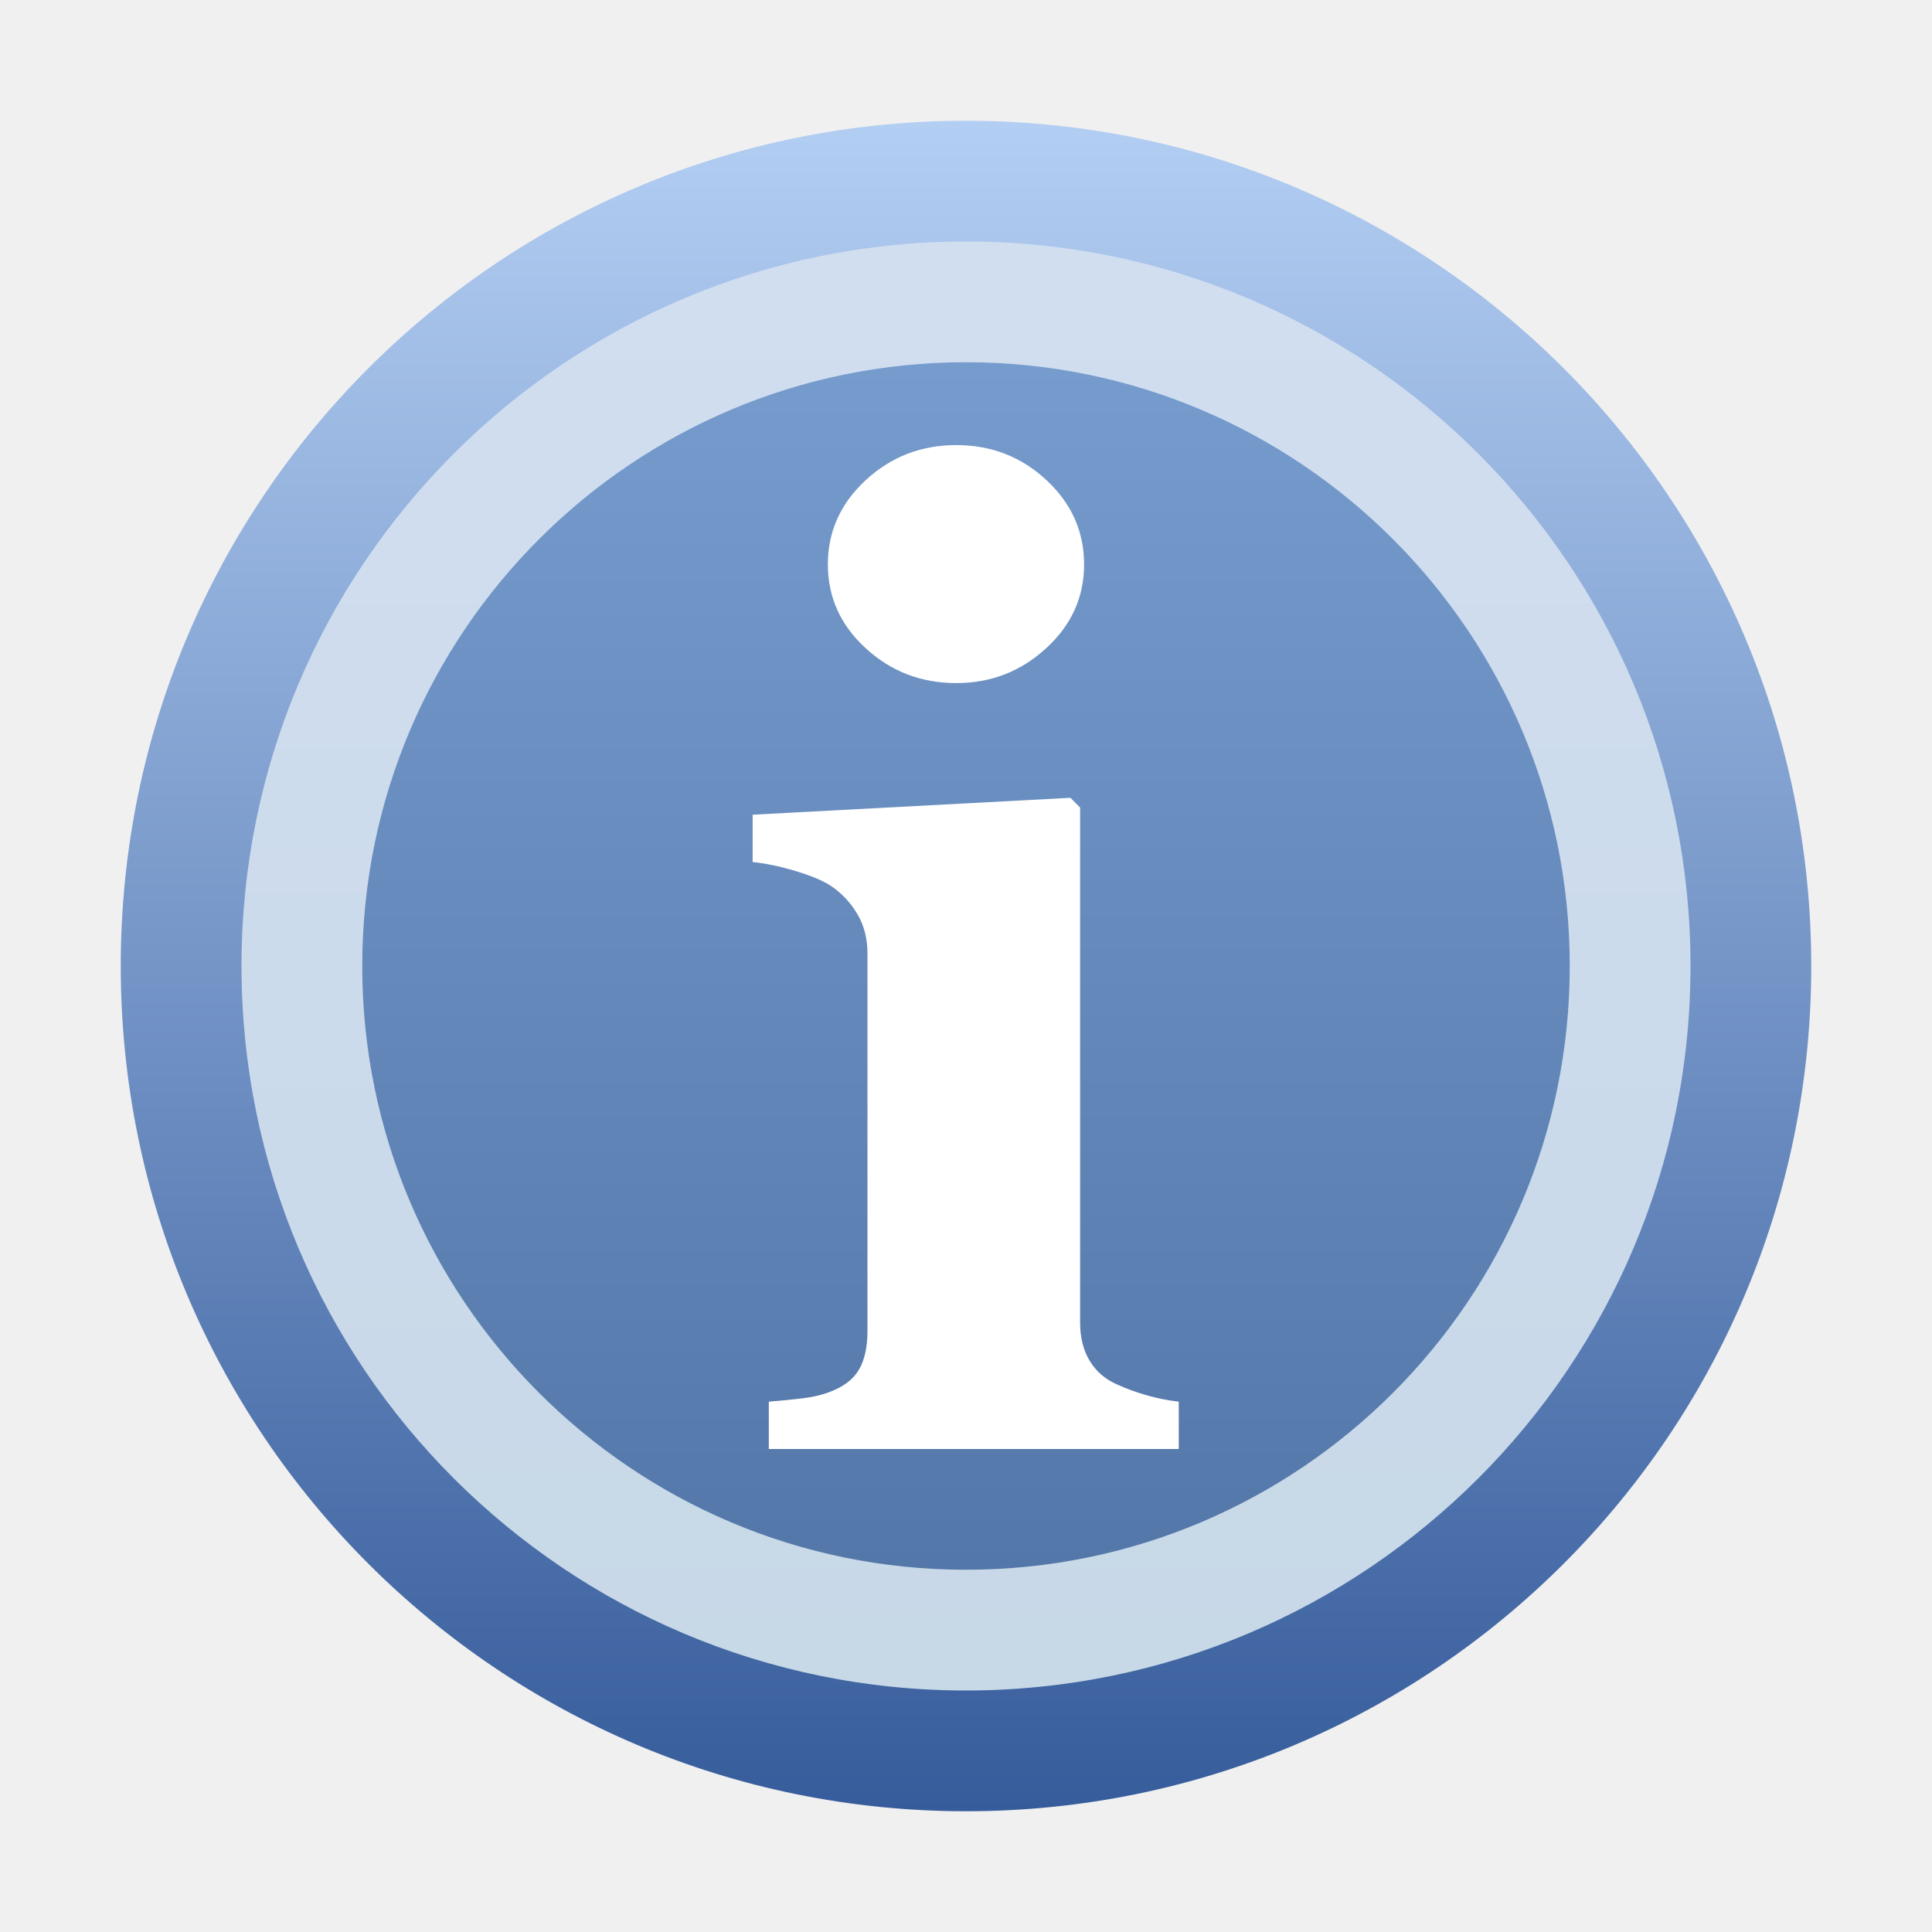
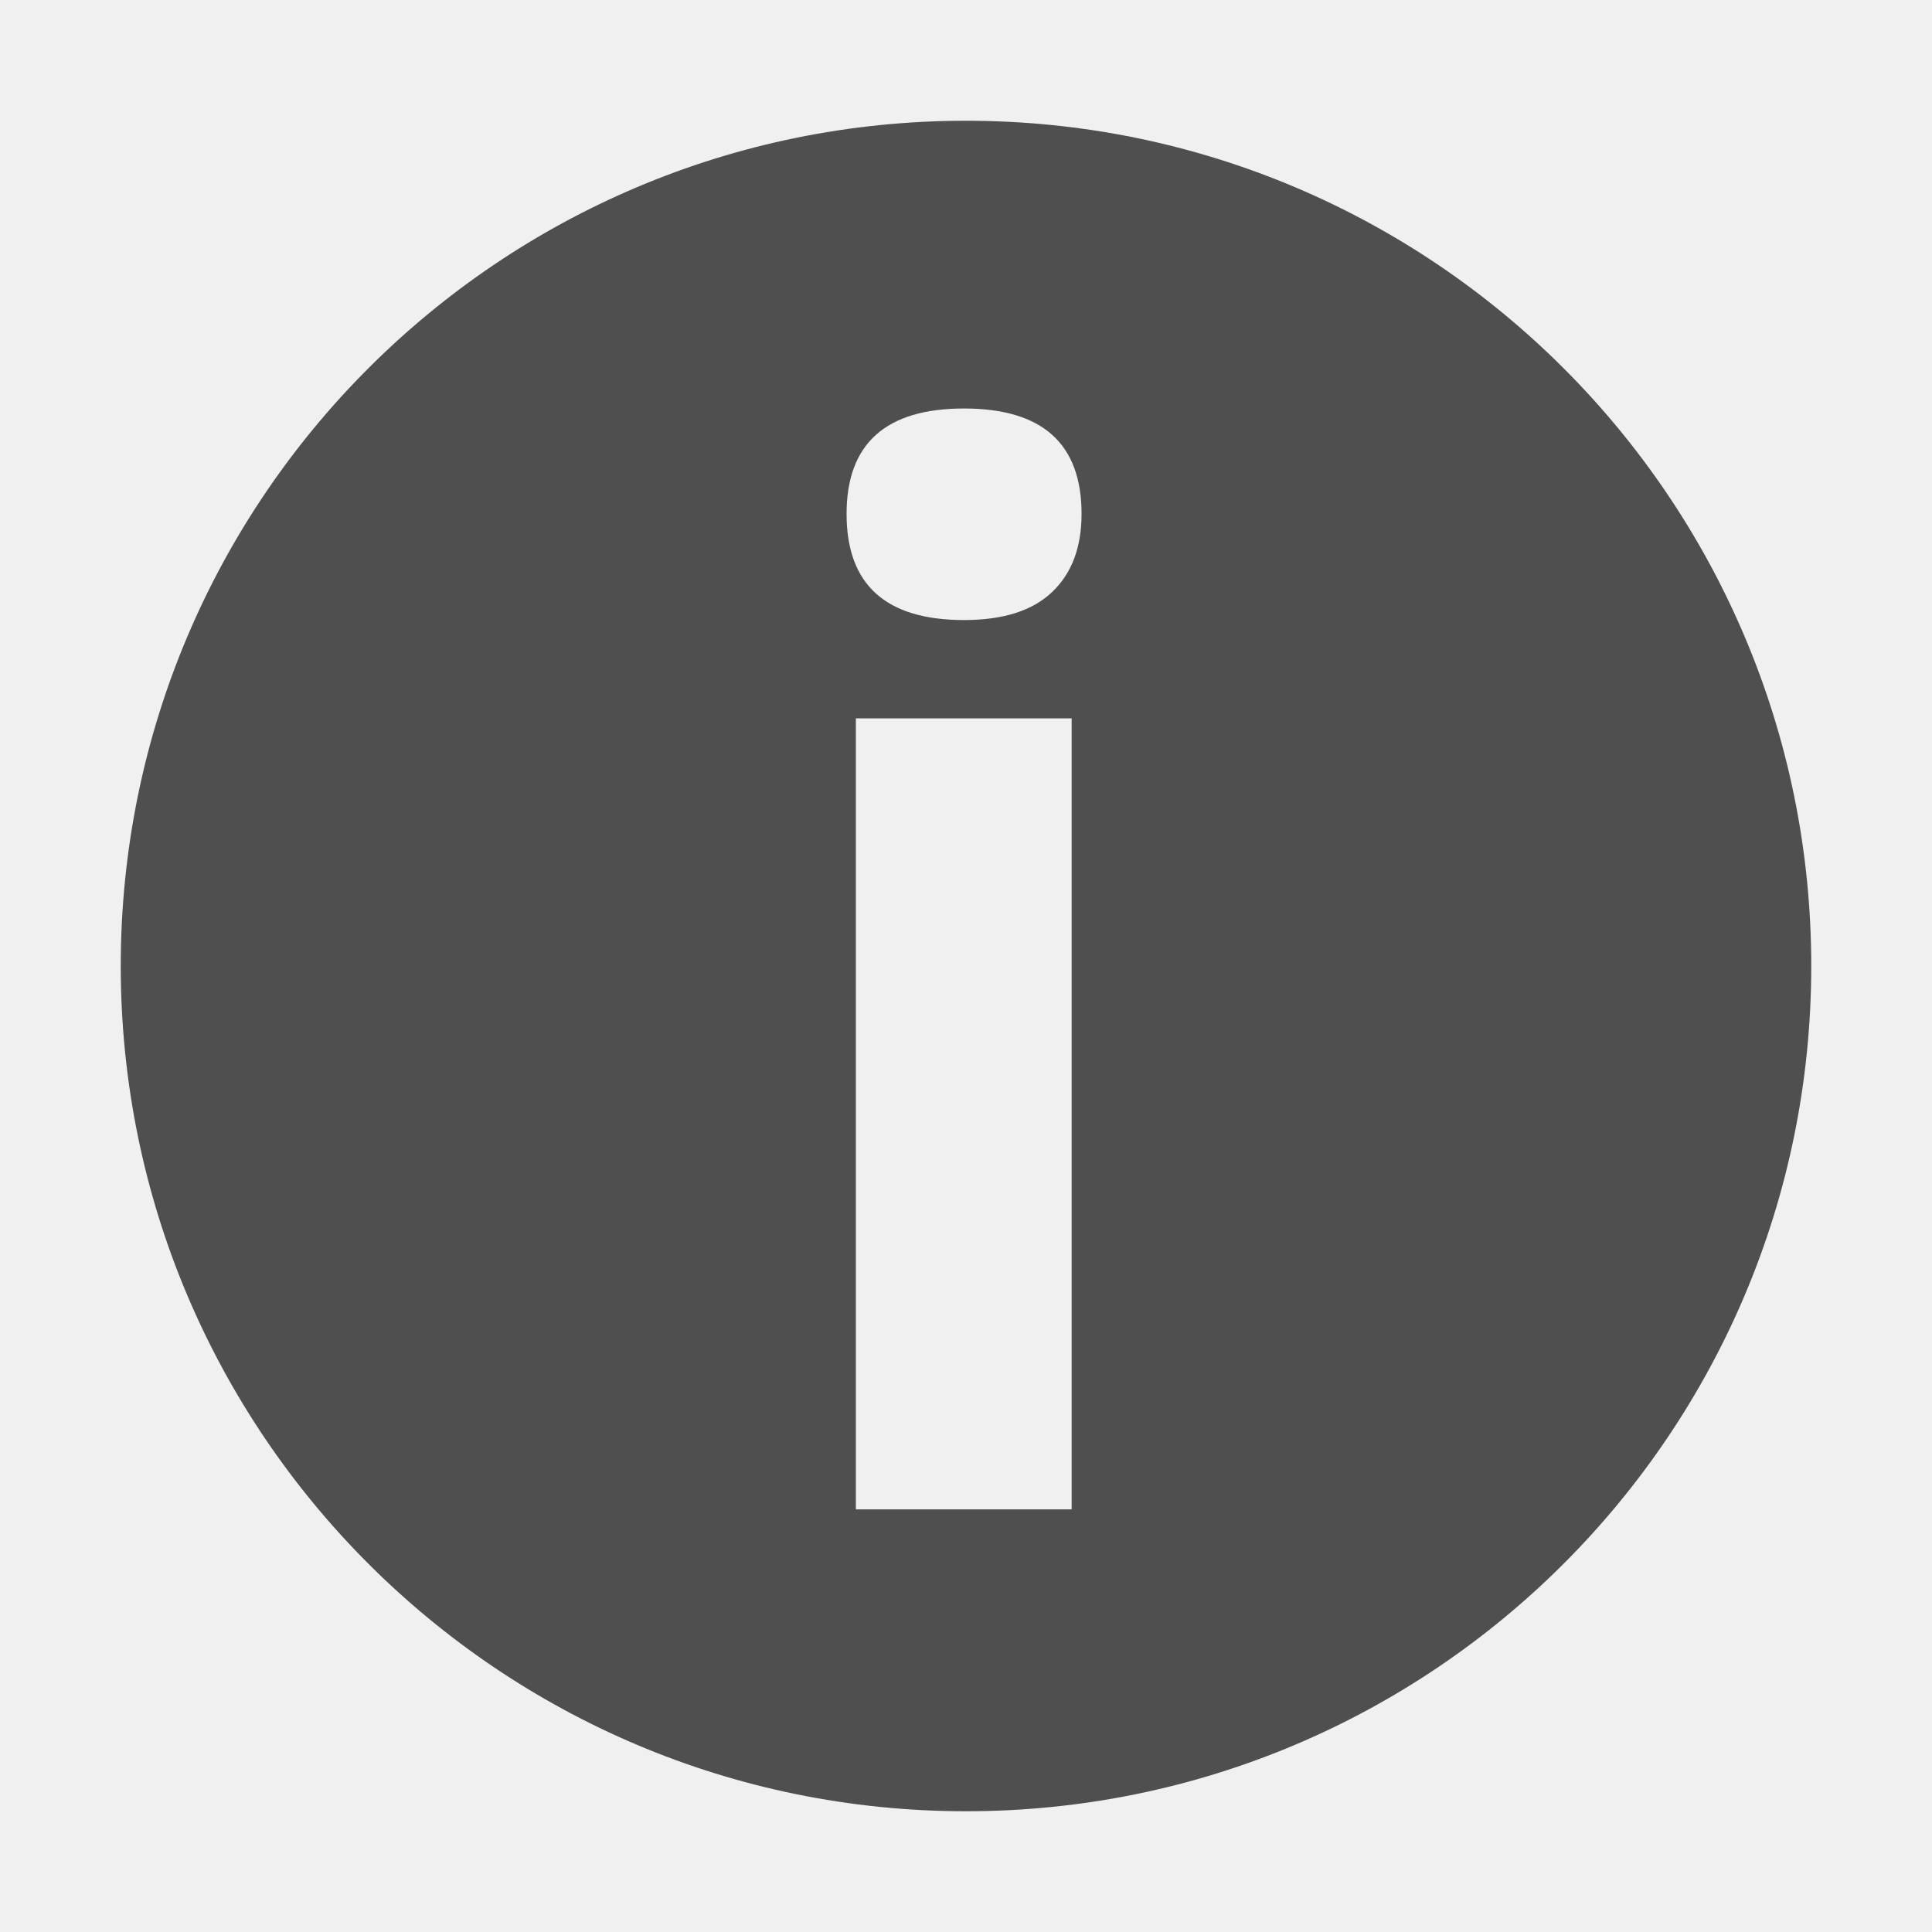
- <svg xmlns="http://www.w3.org/2000/svg" version="1.1" x="0px" y="0px" width="100%" height="100%" viewBox="0, 0, 16, 16">
-   <g id="Layer 1">
-     <g>
-       <g>
-         <path d="M8,15 C4.134,15 1,11.866 1,8 C1,4.134 4.134,1 8,1 C11.866,1 15,4.134 15,8 C15,11.866 11.866,15 8,15 z" fill="url(#Gradient_1)" />
-         <path d="M8,14 C4.686,14 2,11.314 2,8 C2,4.686 4.686,2 8,2 C11.314,2 14,4.686 14,8 C14,11.314 11.314,14 8,14 z" fill="url(#Gradient_2)" />
-         <path d="M8,13 C5.239,13 3,10.761 3,8 C3,5.239 5.239,3 8,3 C10.761,3 13,5.239 13,8 C13,10.761 10.761,13 8,13 z" fill="url(#Gradient_3)" />
-       </g>
-       <path d="M9.762,12 L6.367,12 L6.367,11.608 Q6.507,11.597 6.641,11.581 Q6.775,11.565 6.872,11.527 Q7.044,11.463 7.114,11.342 Q7.184,11.221 7.184,11.022 L7.184,7.896 Q7.184,7.708 7.098,7.566 Q7.012,7.424 6.883,7.338 Q6.786,7.273 6.59,7.214 Q6.394,7.155 6.233,7.139 L6.233,6.747 L8.865,6.607 L8.945,6.688 L8.945,10.953 Q8.945,11.141 9.026,11.272 Q9.106,11.404 9.257,11.468 Q9.364,11.517 9.493,11.554 Q9.622,11.592 9.762,11.608 z M8.978,4.674 Q8.978,5.082 8.663,5.369 Q8.349,5.657 7.919,5.657 Q7.484,5.657 7.17,5.369 Q6.856,5.082 6.856,4.674 Q6.856,4.266 7.17,3.976 Q7.484,3.686 7.919,3.686 Q8.354,3.686 8.666,3.976 Q8.978,4.266 8.978,4.674 z" fill="#FFFFFF" />
-     </g>
+ <svg xmlns="http://www.w3.org/2000/svg" version="1.1" x="0" y="0" width="100%" height="100%" viewBox="0, 0, 16, 16">
+   <g id="Layer_1">
+     <path d="M8,1 C11.866,1 15,4.134 15,8 C15,11.866 11.866,15 8,15 C4.134,15 1,11.866 1,8 C1,4.134 4.134,1 8,1 z M8.875,5.949 L7.088,5.949 L7.088,12.5 L8.875,12.5 L8.875,5.949 z M7.984,3.383 Q7.011,3.383 7.011,4.256 Q7.011,5.135 7.984,5.135 Q8.47,5.135 8.713,4.903 Q8.957,4.672 8.957,4.256 Q8.957,3.383 7.984,3.383 z" fill="#4F4F4F" />
  </g>
-   <defs>
-     <linearGradient id="Gradient_1" gradientUnits="userSpaceOnUse" x1="8" y1="15" x2="8" y2="1">
-       <stop offset="0" stop-color="#365C9B" />
-       <stop offset="1" stop-color="#B3CEF3" />
-     </linearGradient>
-     <linearGradient id="Gradient_2" gradientUnits="userSpaceOnUse" x1="8" y1="14" x2="8" y2="2">
-       <stop offset="0" stop-color="#C7D8E7" />
-       <stop offset="1" stop-color="#D1DEF0" />
-     </linearGradient>
-     <linearGradient id="Gradient_3" gradientUnits="userSpaceOnUse" x1="8" y1="13" x2="8" y2="3">
-       <stop offset="0" stop-color="#5377A8" />
-       <stop offset="1" stop-color="#769BCD" />
-     </linearGradient>
-   </defs>
</svg>
